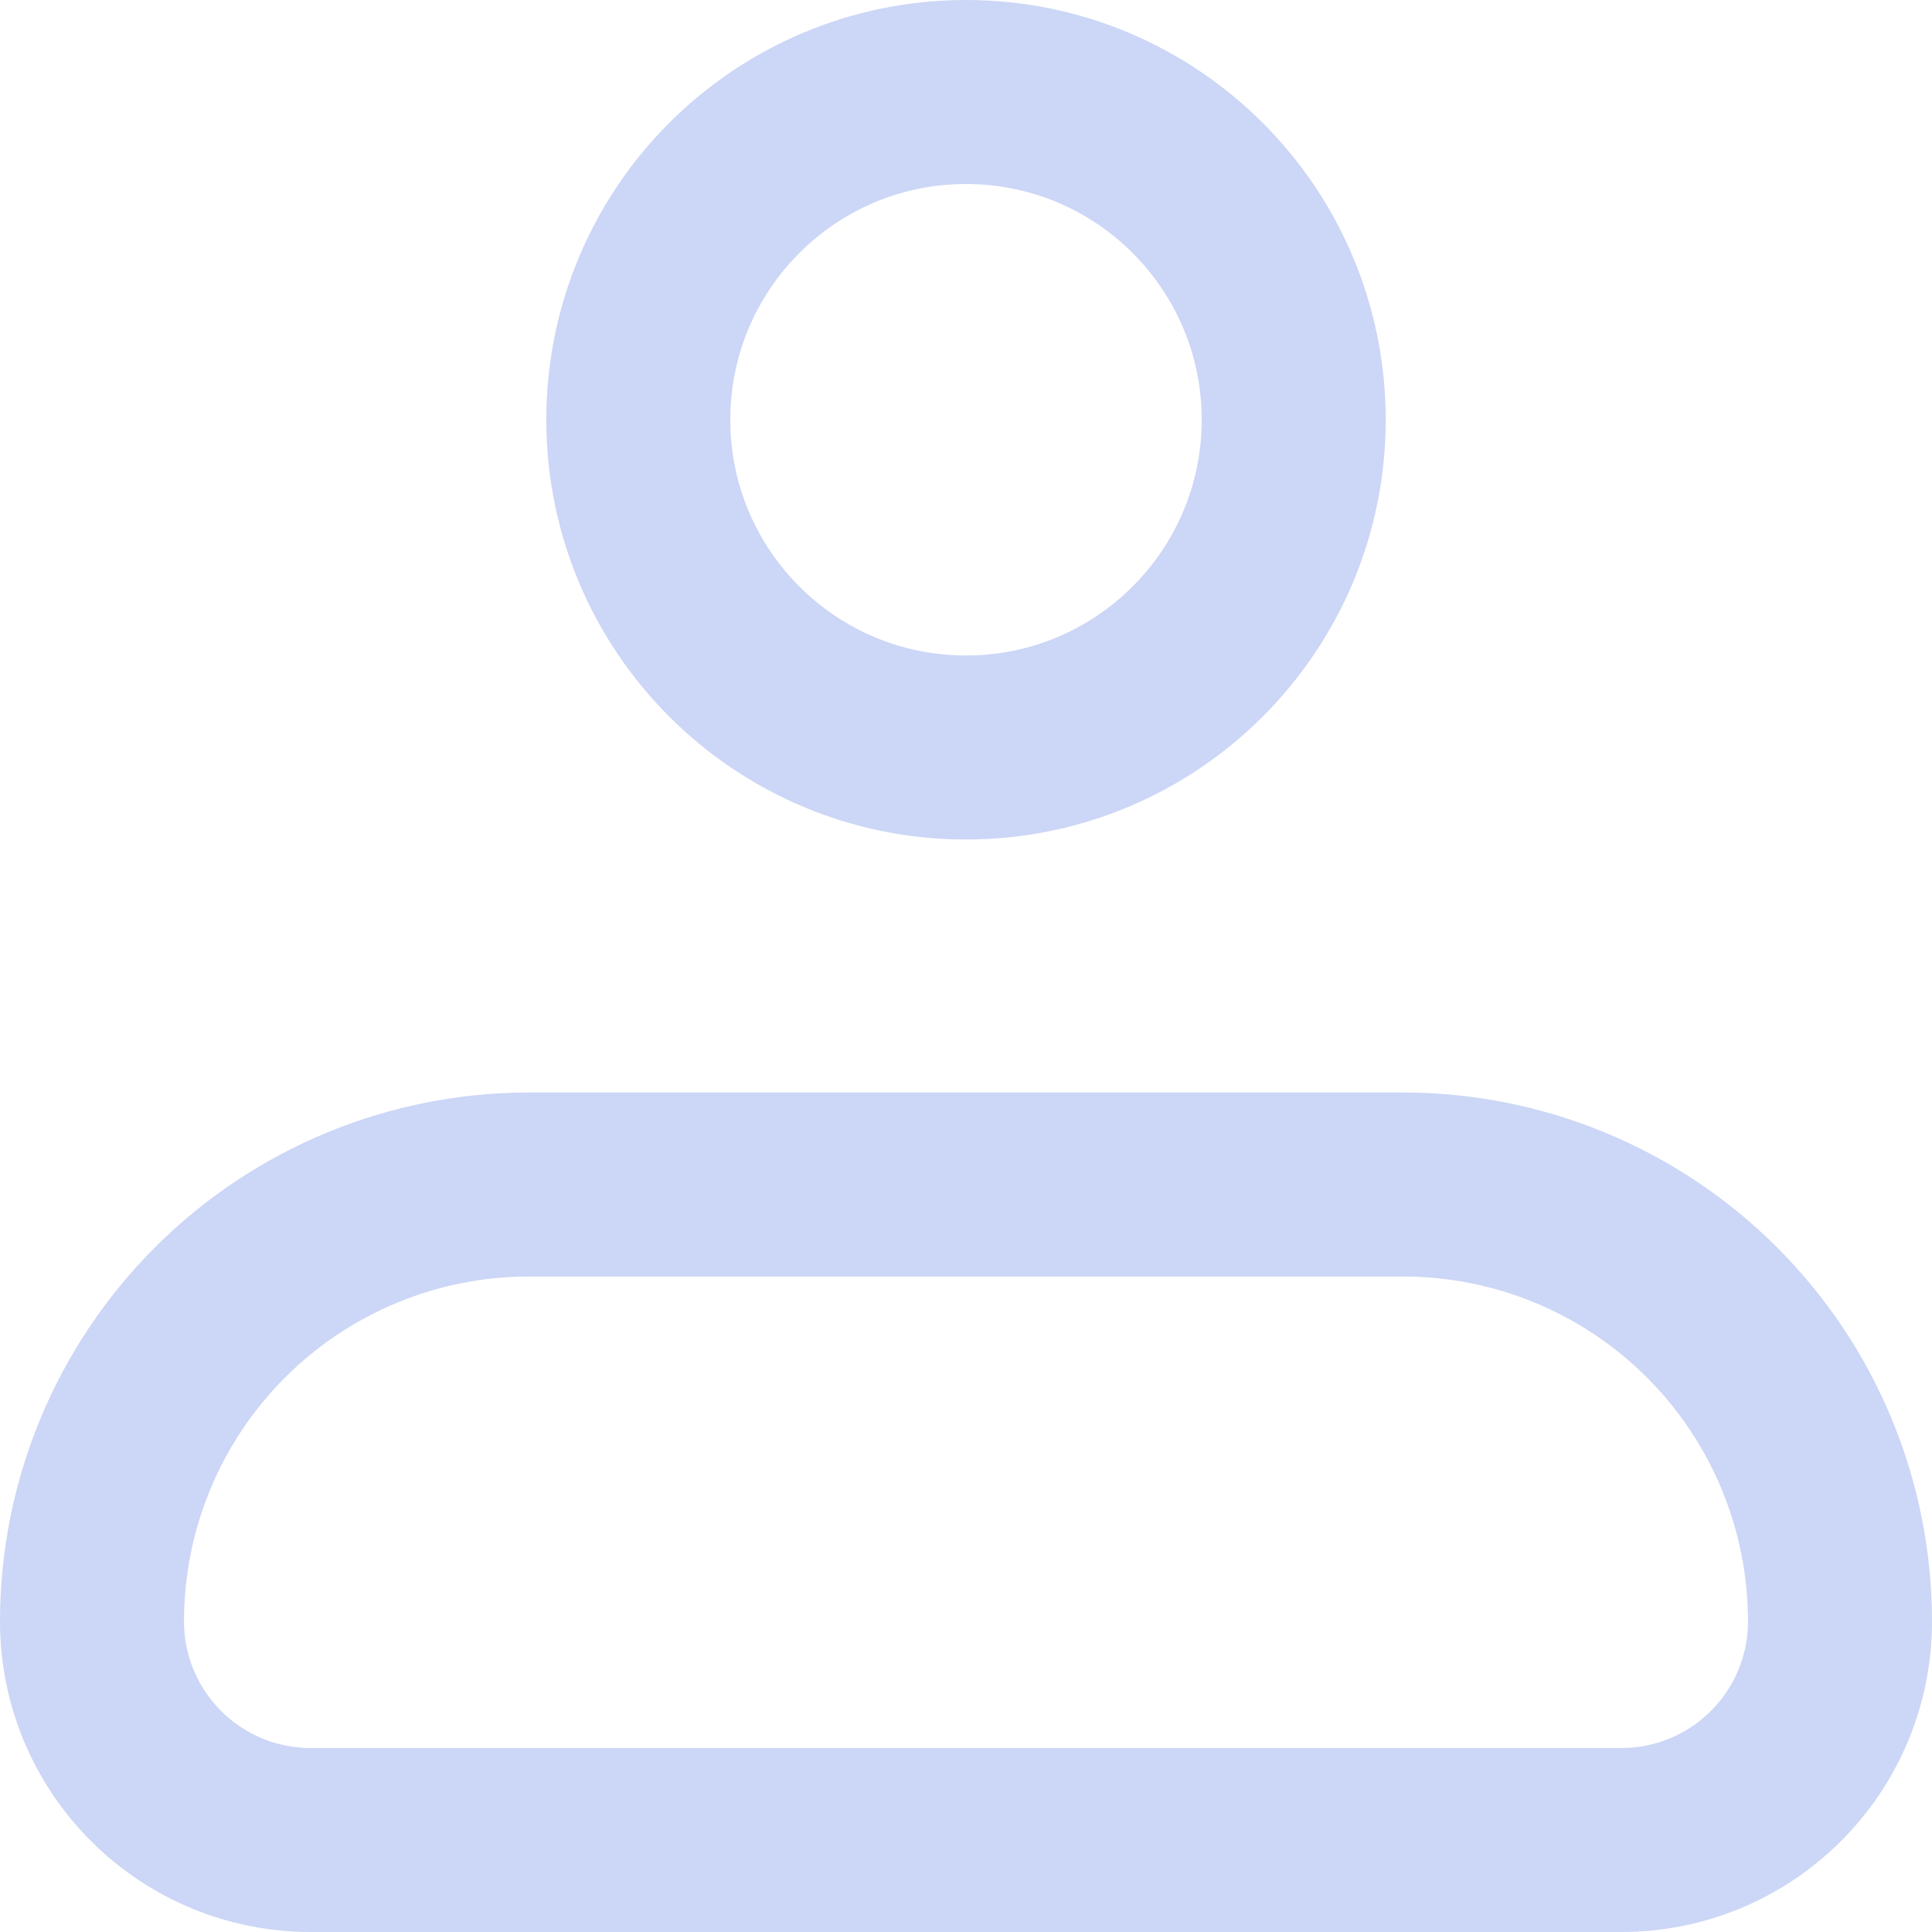
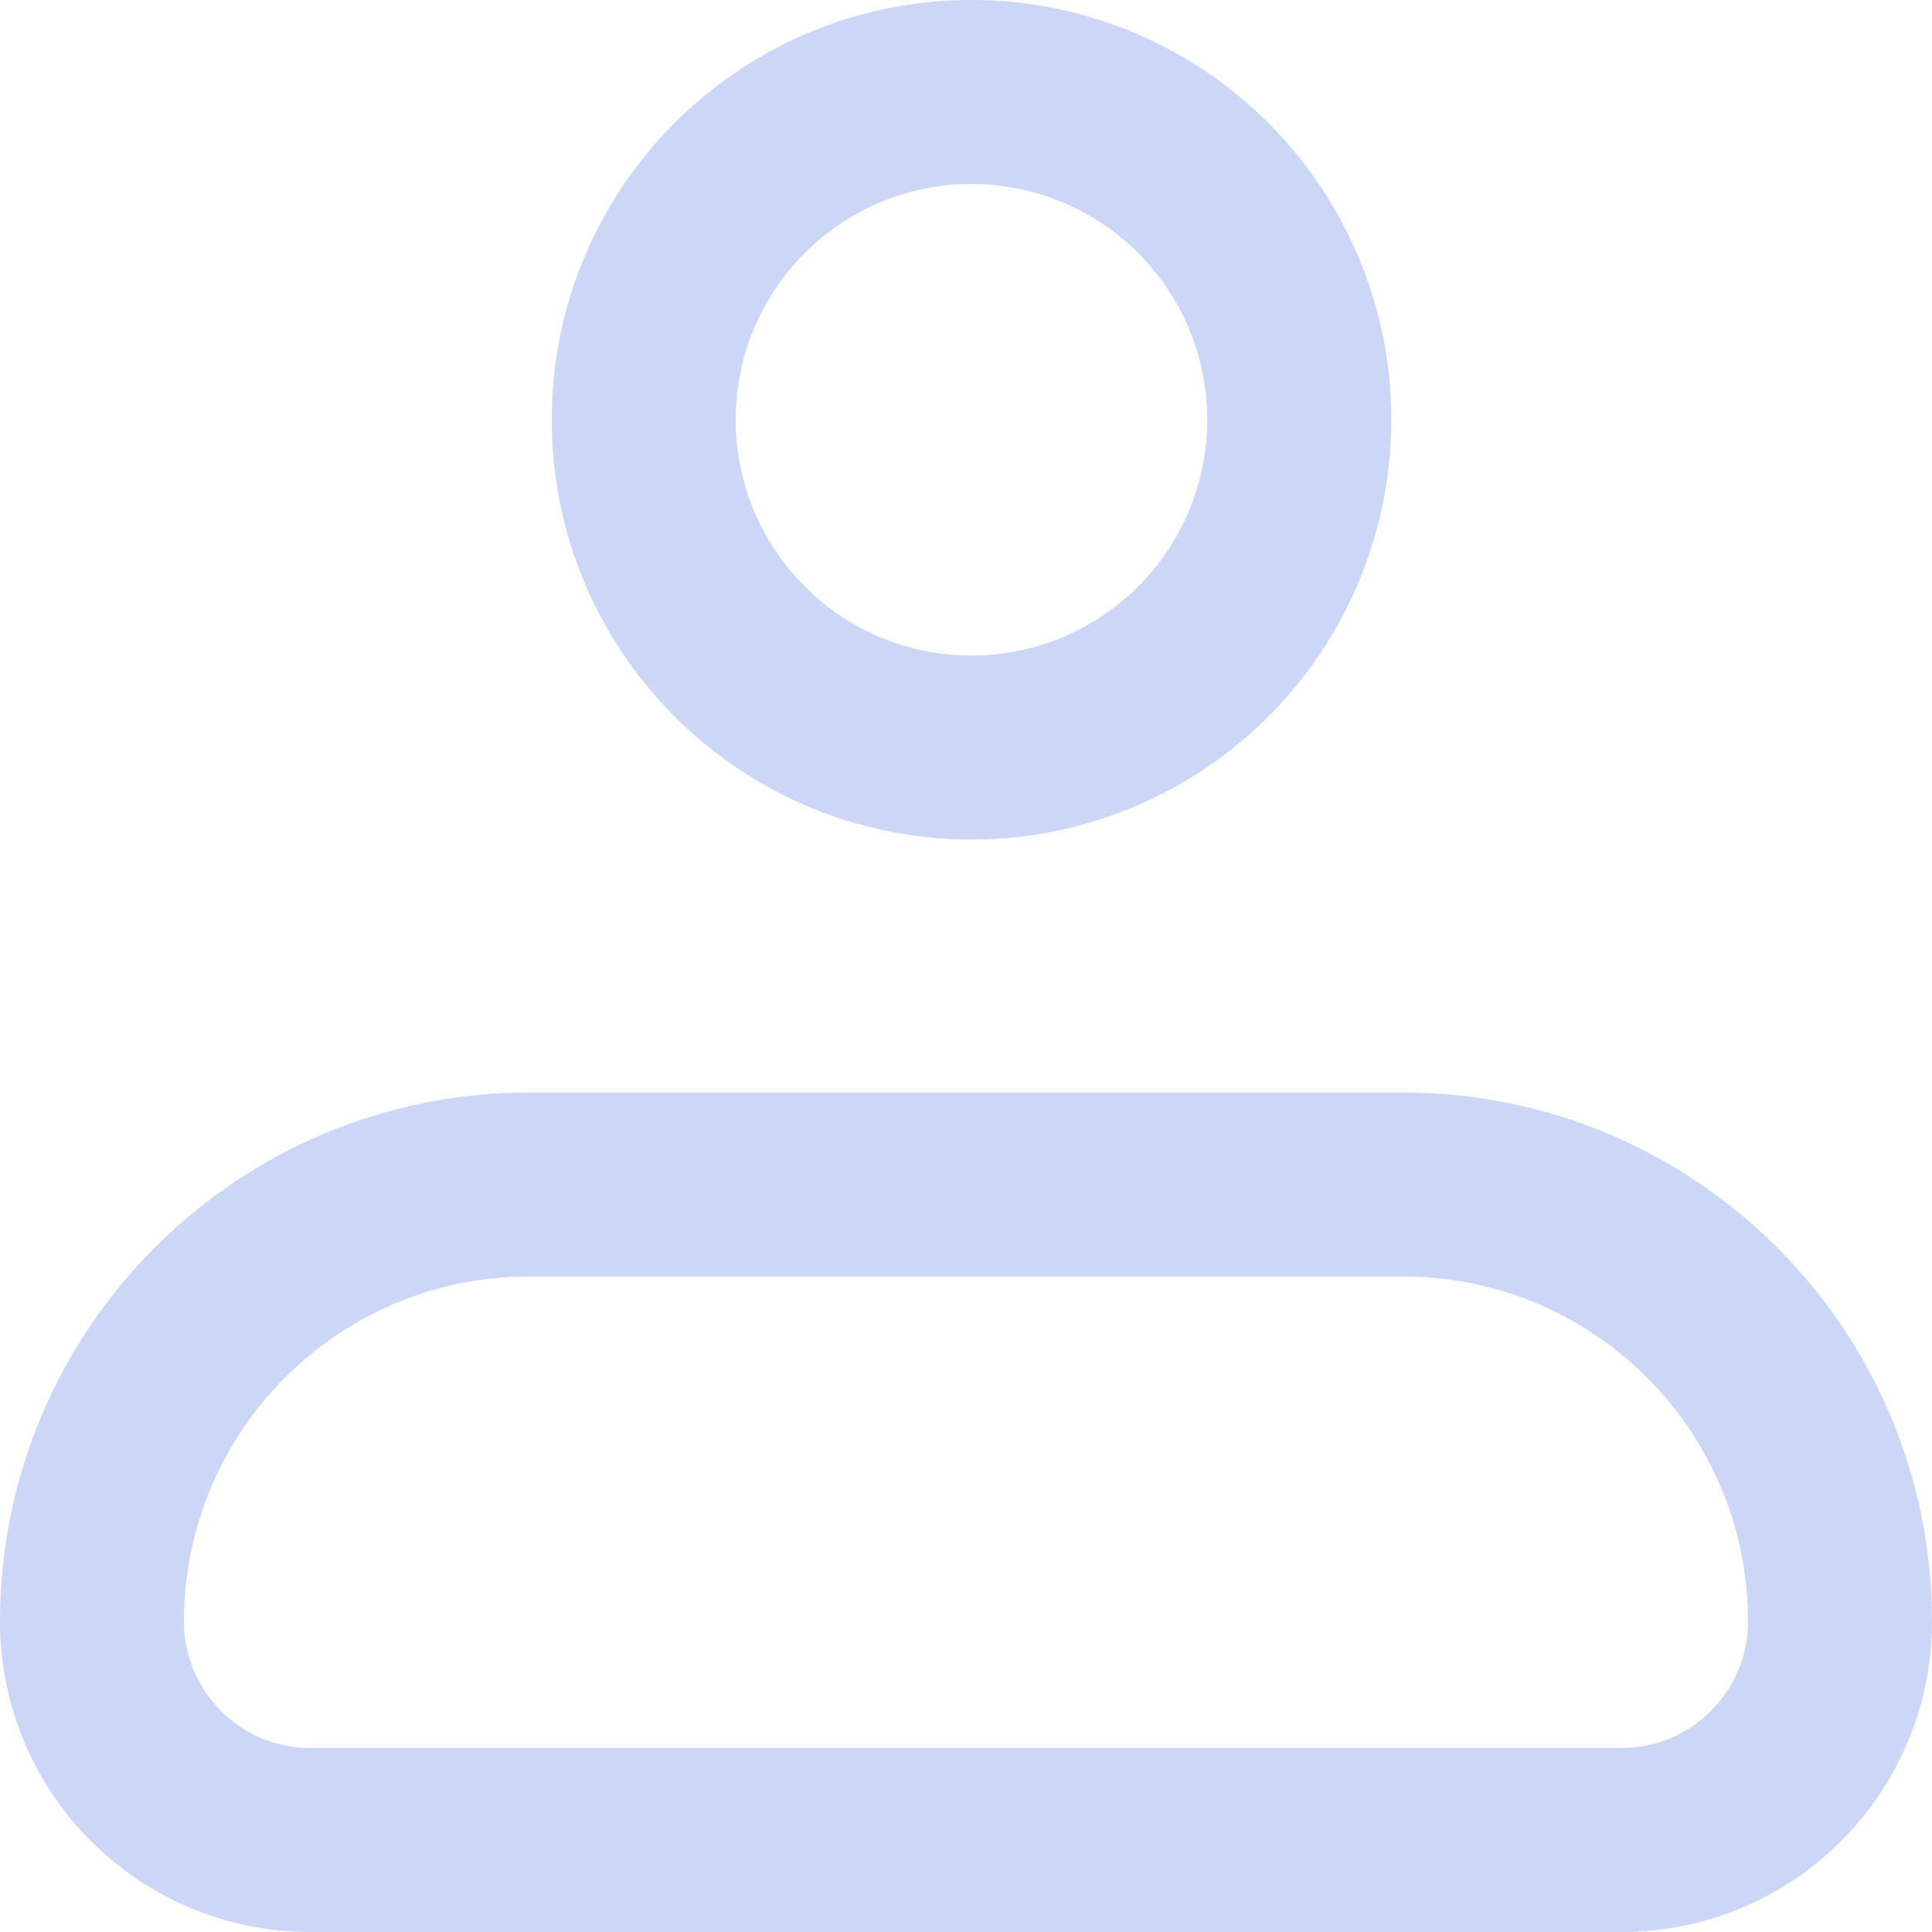
- <svg xmlns="http://www.w3.org/2000/svg" width="21" height="21" viewBox="0 0 21 21" fill="none">
-   <path d="M1 17.625C1 16.365 1.5 15.157 2.391 14.266C3.282 13.375 4.49 12.875 5.75 12.875H15.25C16.51 12.875 17.718 13.375 18.609 14.266C19.5 15.157 20 16.365 20 17.625C20 18.255 19.75 18.859 19.304 19.304C18.859 19.75 18.255 20 17.625 20H3.375C2.745 20 2.141 19.75 1.696 19.304C1.25 18.859 1 18.255 1 17.625Z" stroke="#CCD6F6" stroke-width="2" stroke-linejoin="round" />
-   <path d="M10.5 8.125C12.467 8.125 14.062 6.53 14.062 4.562C14.062 2.595 12.467 1 10.5 1C8.532 1 6.938 2.595 6.938 4.562C6.938 6.53 8.532 8.125 10.5 8.125Z" stroke="#CCD6F6" stroke-width="2" />
+ <svg xmlns="http://www.w3.org/2000/svg" width="21" height="21" fill="none">
+   <path stroke="#CCD6F6" stroke-linejoin="round" stroke-width="2" d="M1 17.625a4.75 4.75 0 0 1 4.75-4.75h9.5a4.75 4.75 0 0 1 4.75 4.75A2.375 2.375 0 0 1 17.625 20H3.375A2.375 2.375 0 0 1 1 17.625Z" />
+   <path stroke="#CCD6F6" stroke-width="2" d="M10.5 8.125A3.563 3.563 0 1 0 10.5 1a3.563 3.563 0 0 0 0 7.125Z" />
</svg>
